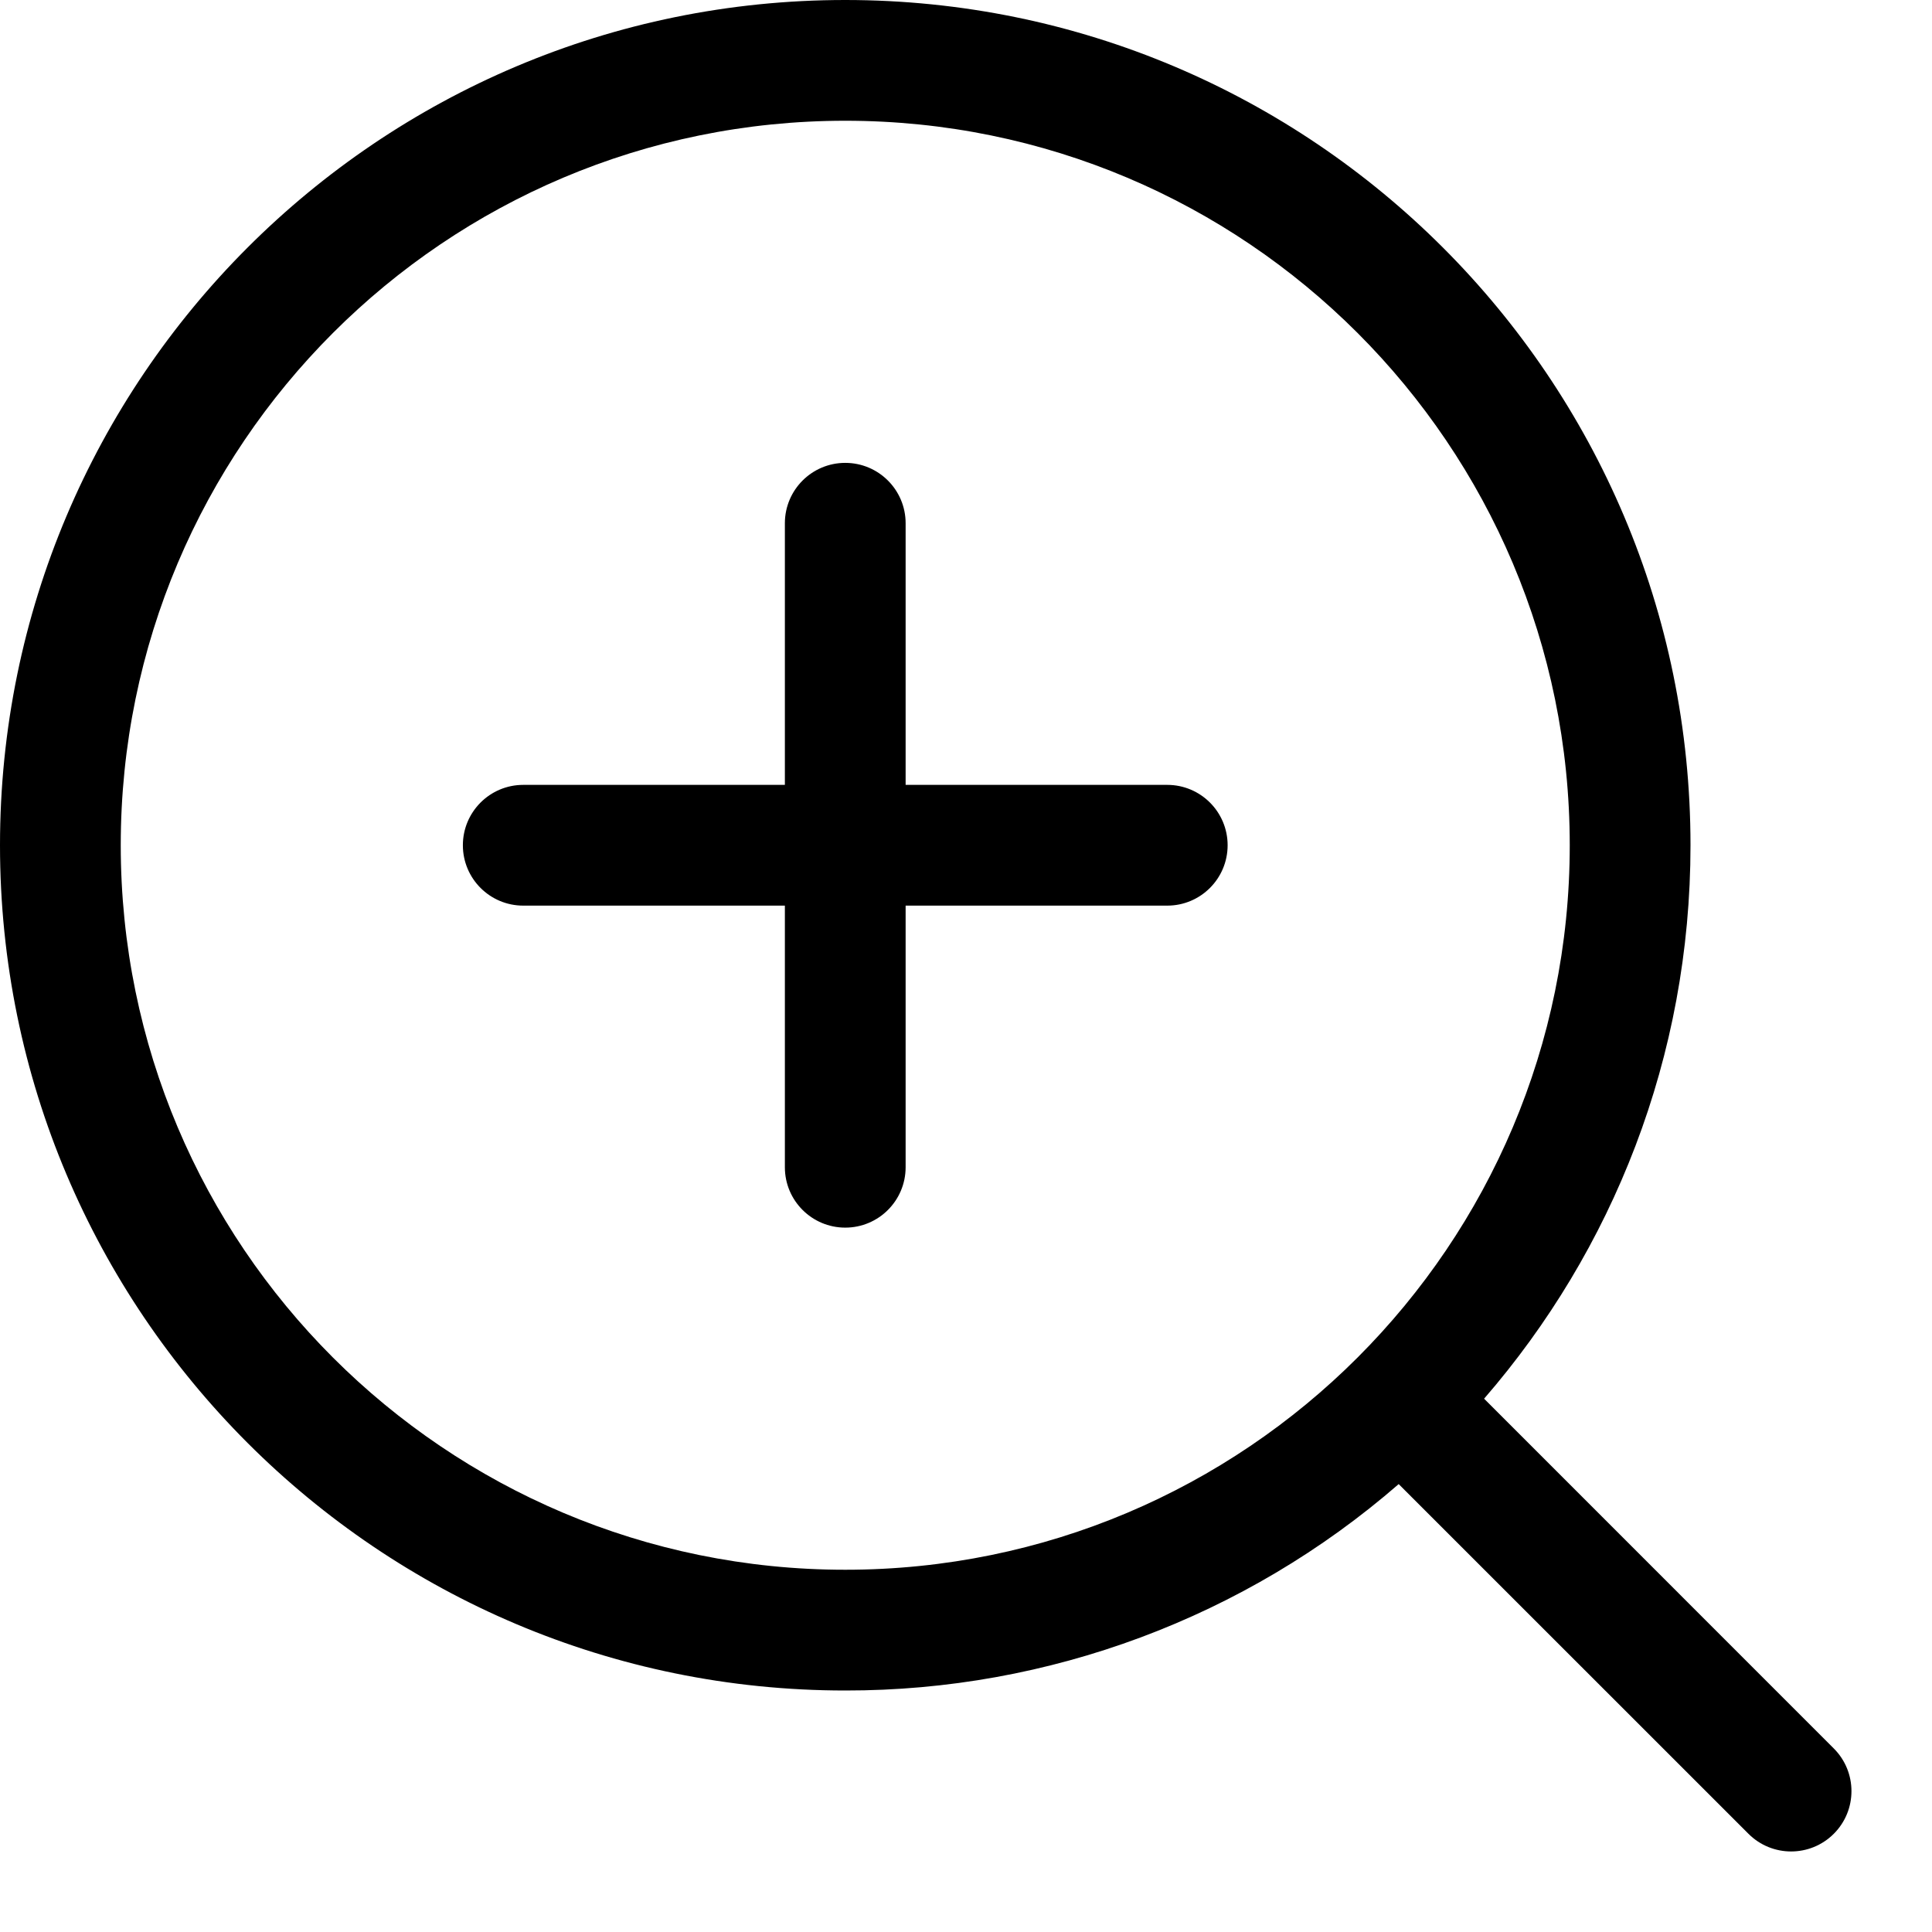
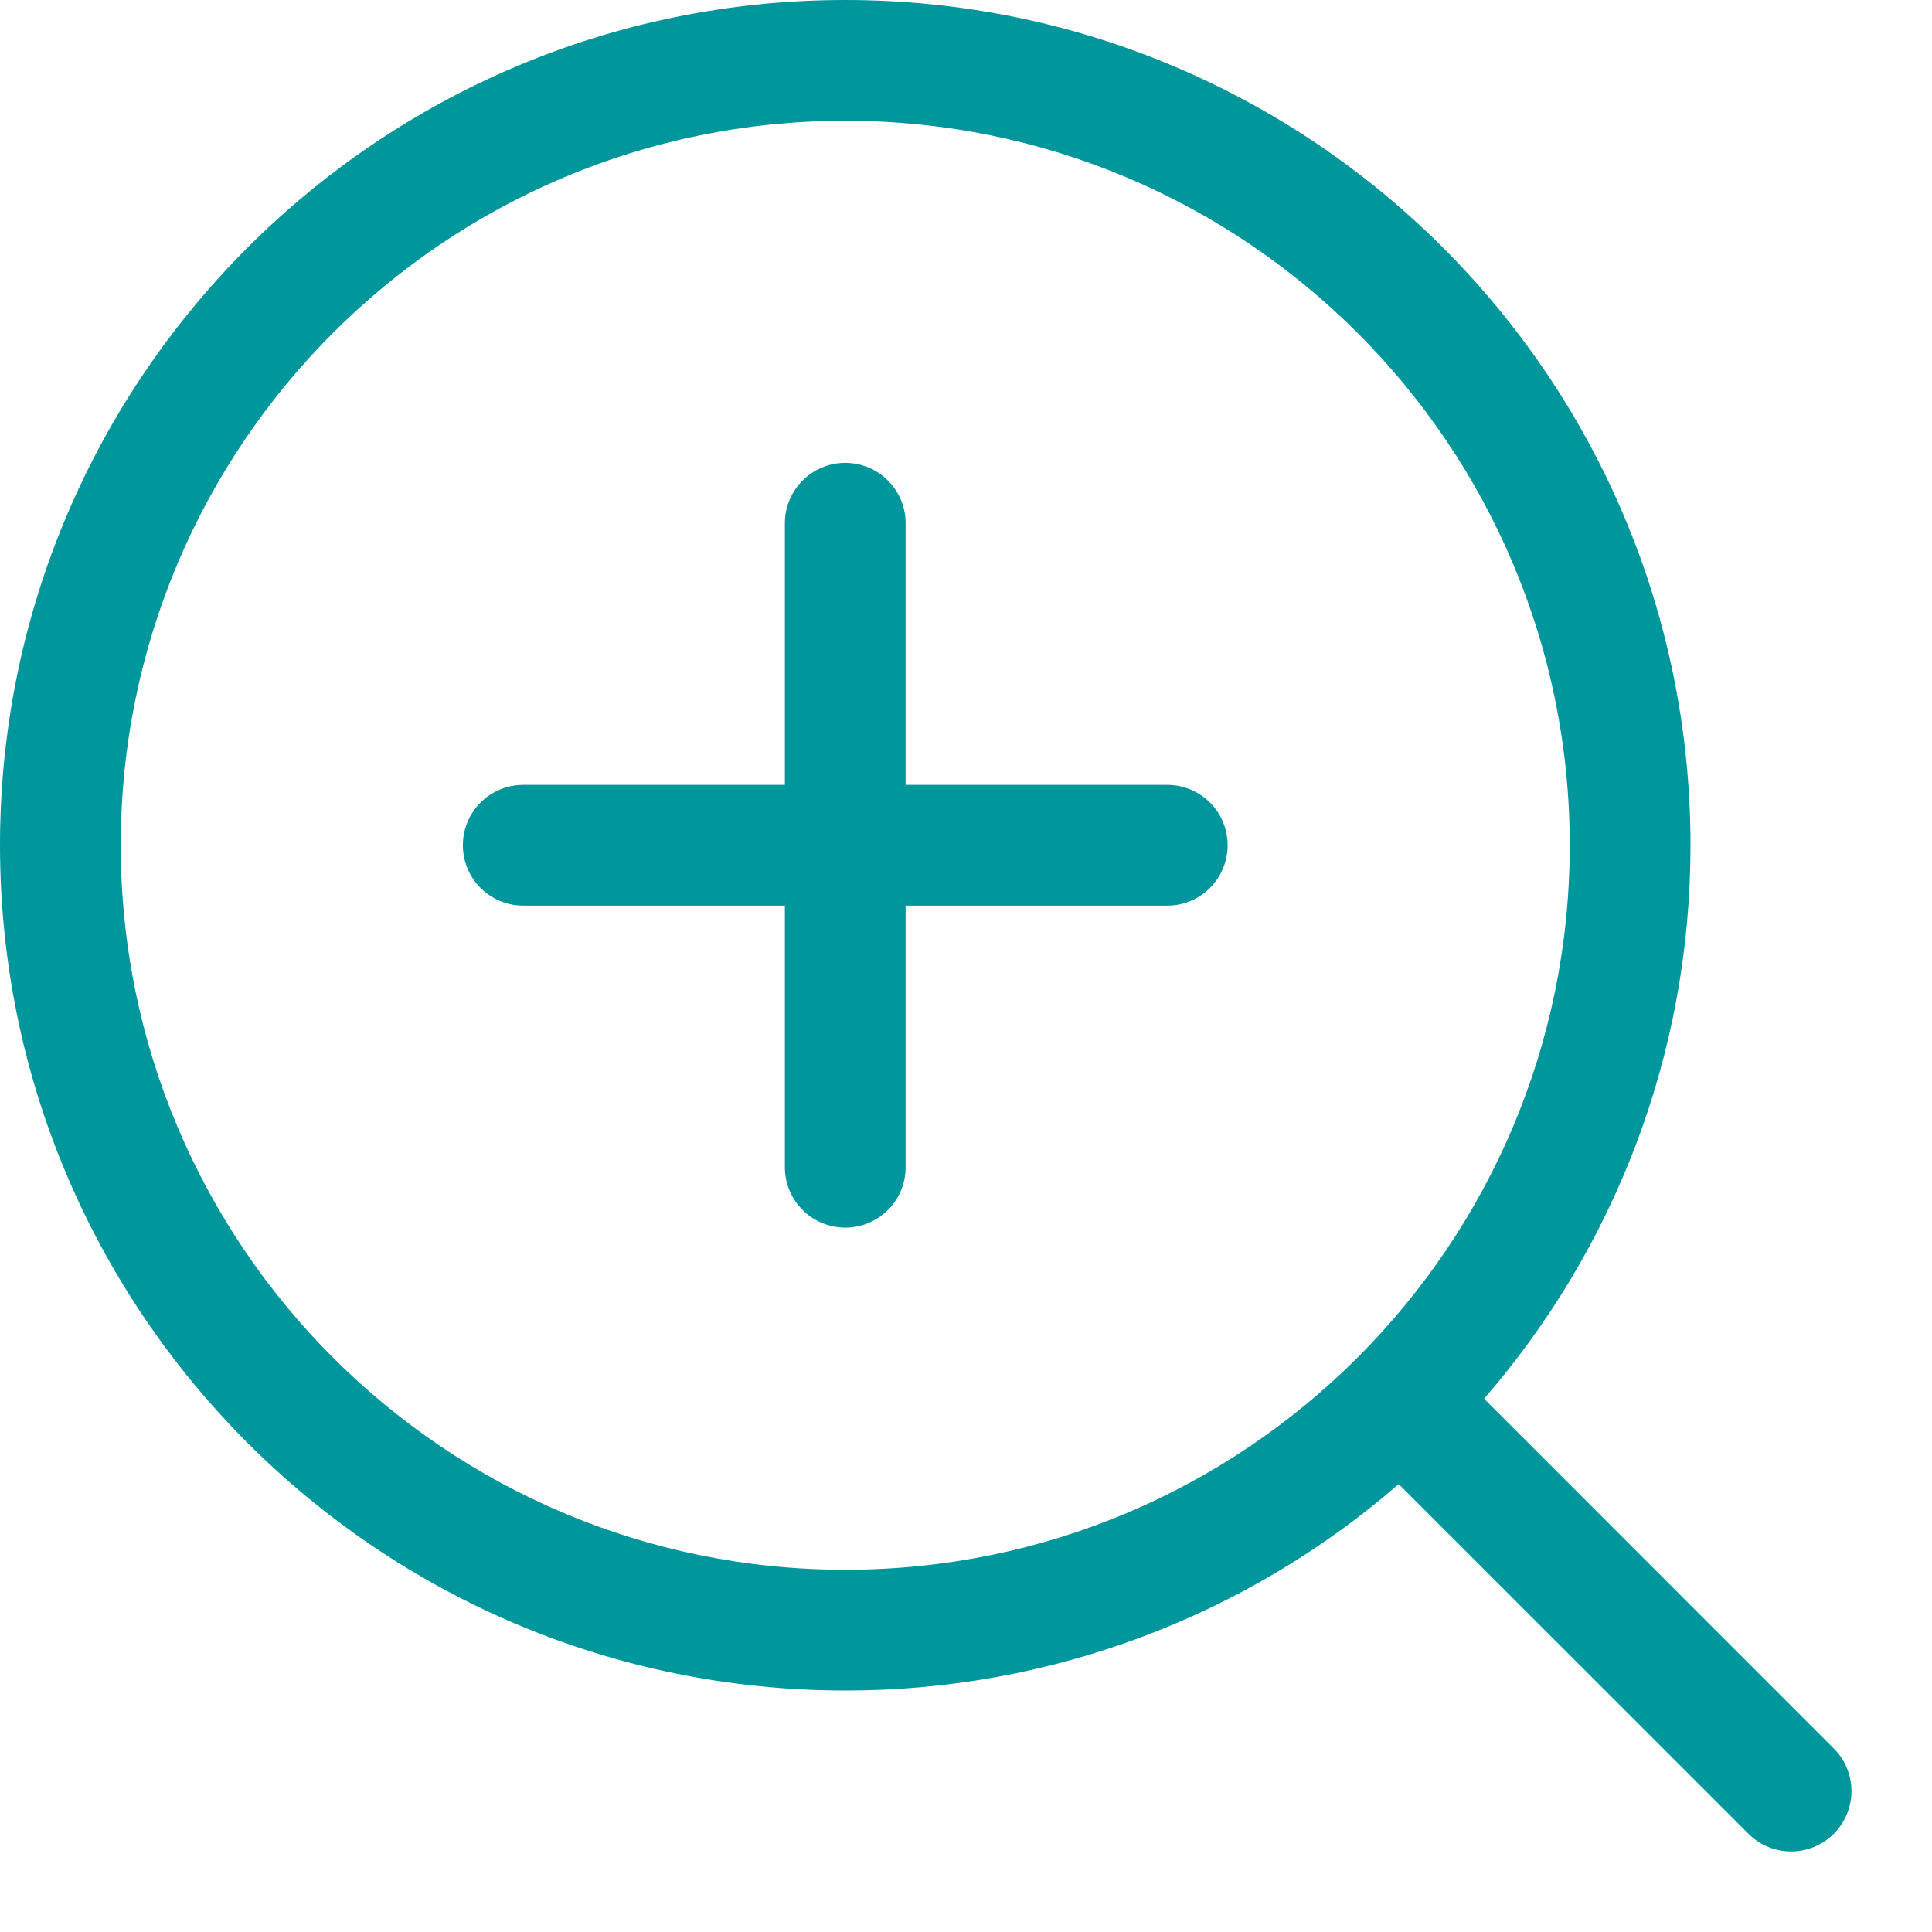
- <svg xmlns="http://www.w3.org/2000/svg" width="24" height="24" viewBox="0 0 24 24">
-   <path d="M10.5 5.75a.75.75 0 0 1 .75.75v3.25h3.25a.75.75 0 0 1 0 1.5h-3.25v3.25a.75.75 0 0 1-1.5 0v-3.25H6.5a.75.75 0 0 1 0-1.5h3.25V6.5a.75.75 0 0 1 .75-.75Z" />
-   <path d="M0 10.5C0 4.701 4.701 0 10.5 0S21 4.701 21 10.5c0 2.63-.967 5.033-2.564 6.875l4.344 4.345a.749.749 0 1 1-1.06 1.06l-4.345-4.344A10.459 10.459 0 0 1 10.5 21C4.701 21 0 16.299 0 10.5Zm10.5-9a9 9 0 0 0-9 9 9 9 0 0 0 9 9 9 9 0 0 0 9-9 9 9 0 0 0-9-9Z" />
+ <svg xmlns="http://www.w3.org/2000/svg" width="24" height="24" viewBox="0 0 24 24" version="1.1" id="svg6">
+   <defs id="defs10" />
+   <path d="M10.5 5.75a.75.75 0 0 1 .75.75v3.25h3.25a.75.75 0 0 1 0 1.5h-3.25v3.25a.75.75 0 0 1-1.5 0v-3.25H6.5a.75.75 0 0 1 0-1.5h3.25V6.5a.75.75 0 0 1 .75-.75Z" id="path2" style="fill:#00979c;fill-opacity:1" />
+   <path d="M0 10.5C0 4.701 4.701 0 10.5 0S21 4.701 21 10.5c0 2.63-.967 5.033-2.564 6.875l4.344 4.345a.749.749 0 1 1-1.06 1.06l-4.345-4.344A10.459 10.459 0 0 1 10.5 21C4.701 21 0 16.299 0 10.5Zm10.5-9a9 9 0 0 0-9 9 9 9 0 0 0 9 9 9 9 0 0 0 9-9 9 9 0 0 0-9-9Z" id="path4" style="fill:#00979c;fill-opacity:1" />
</svg>
